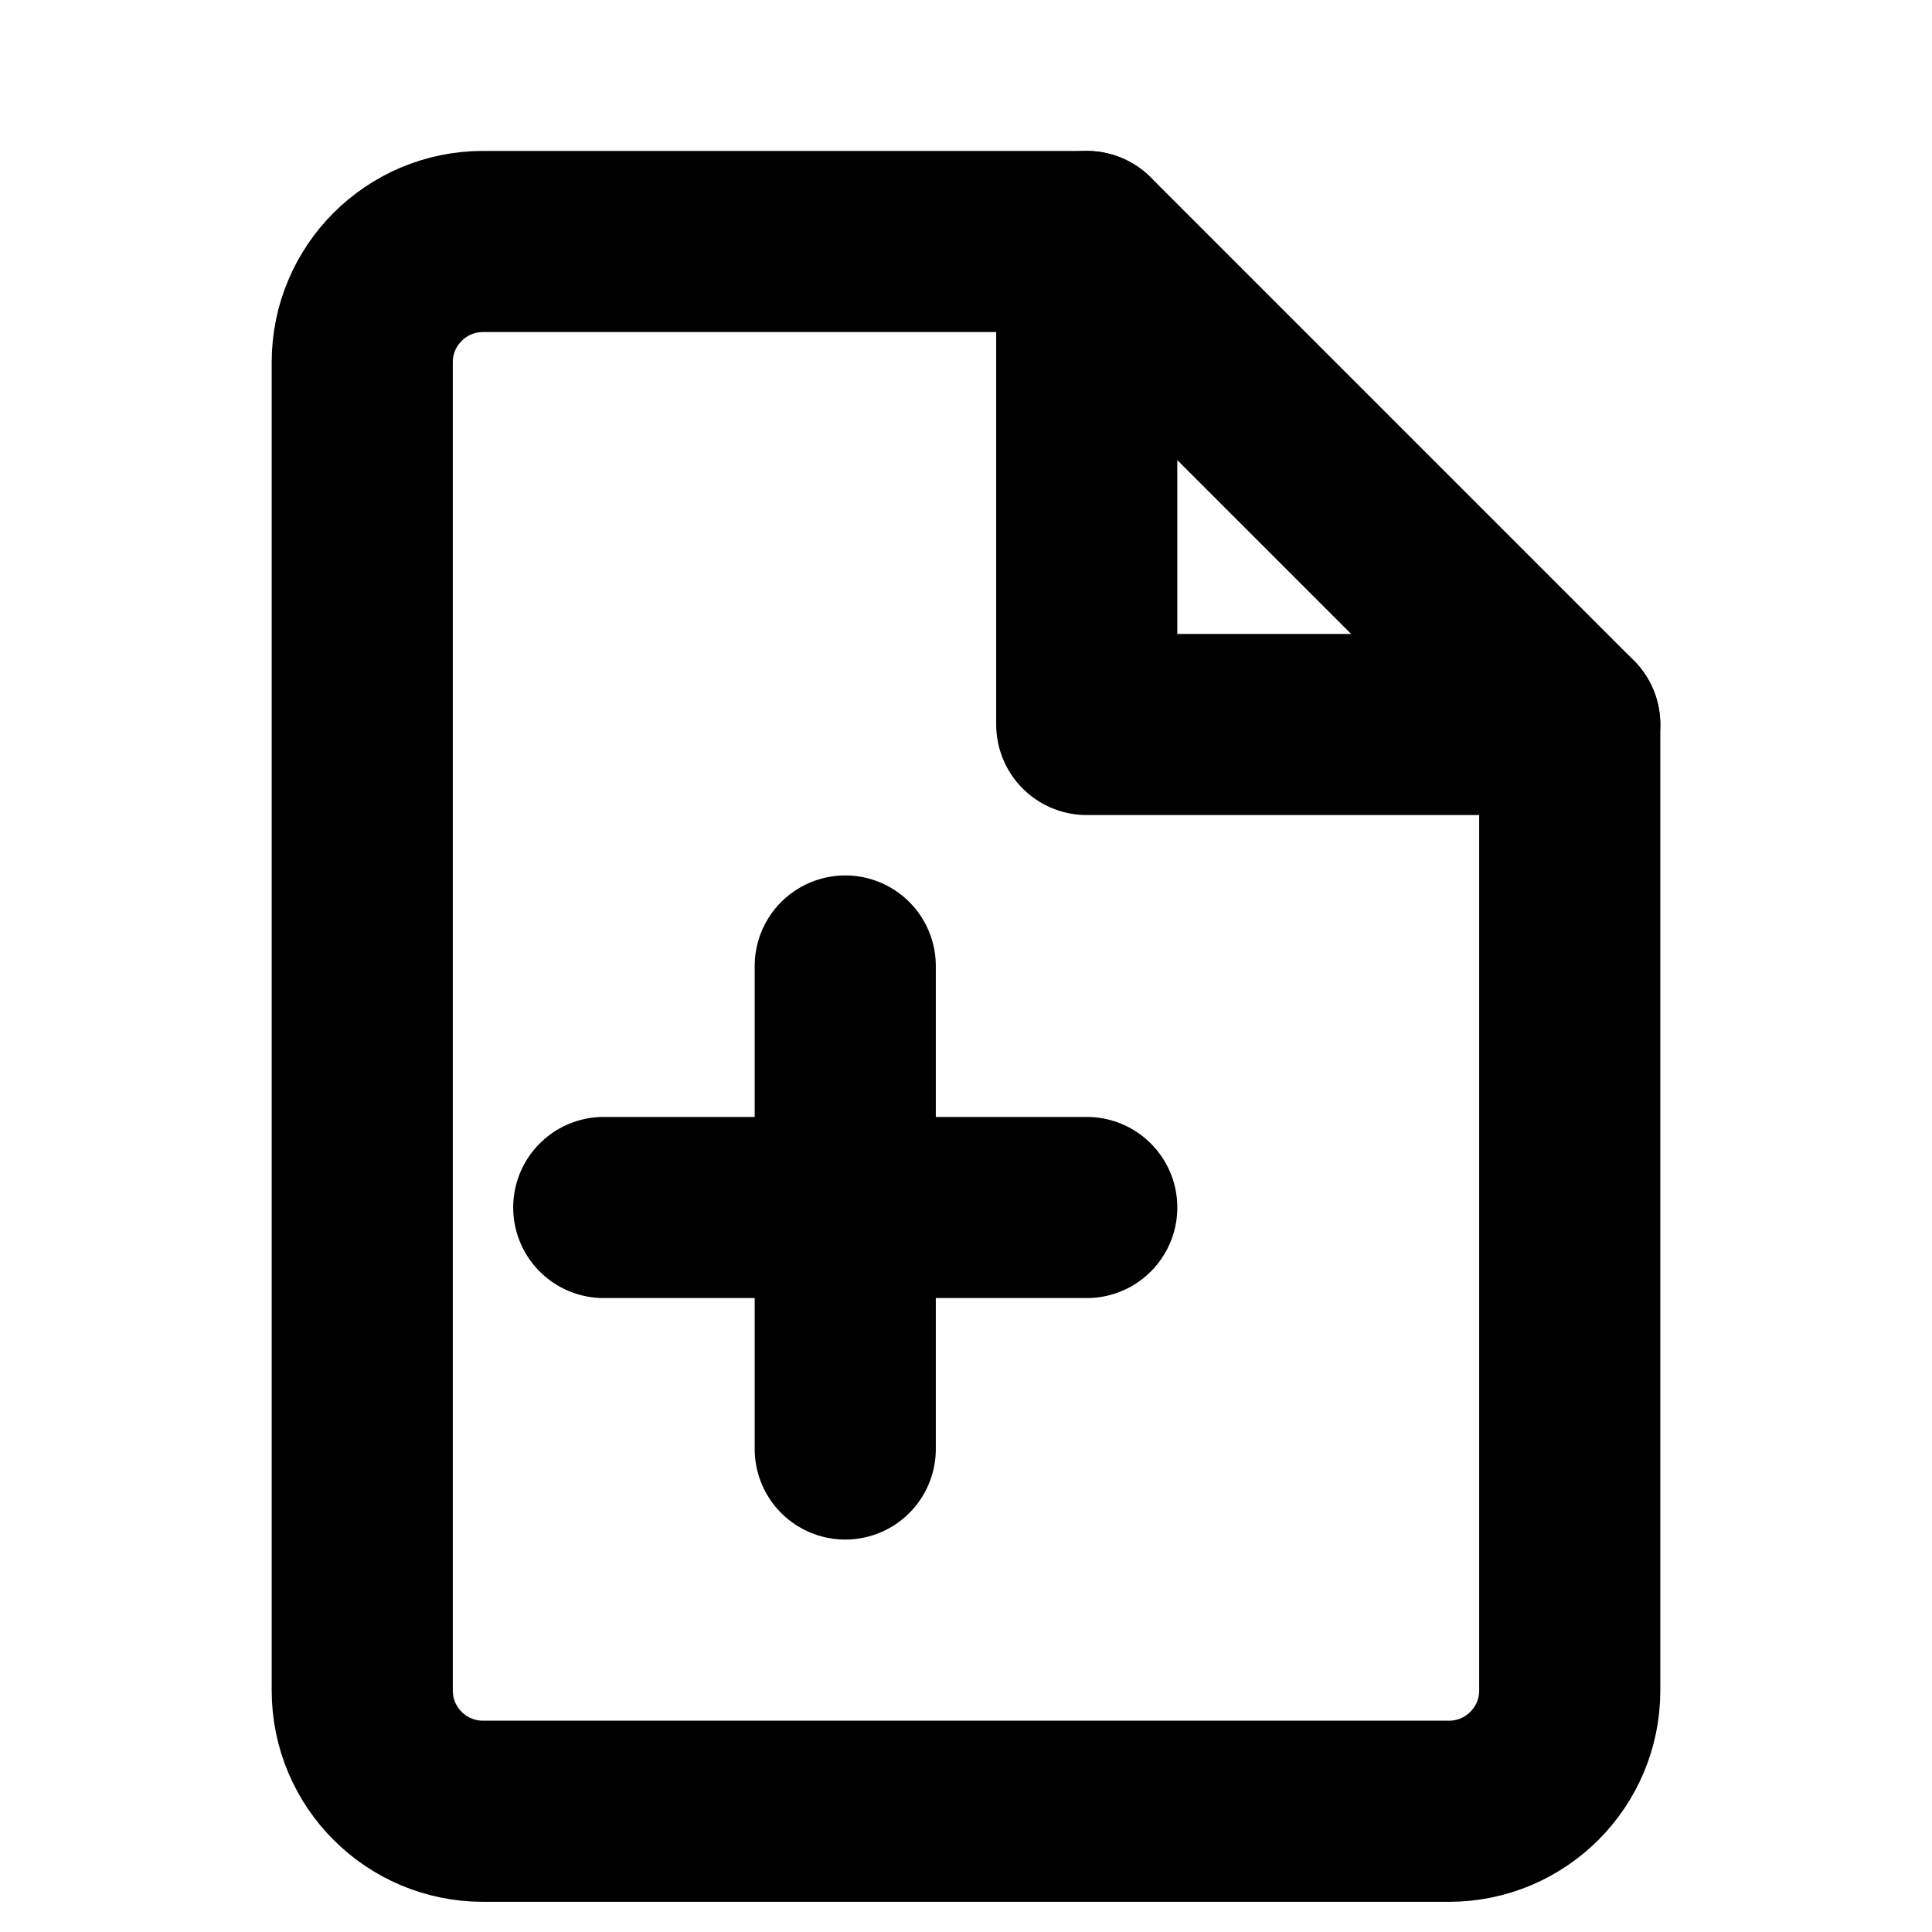
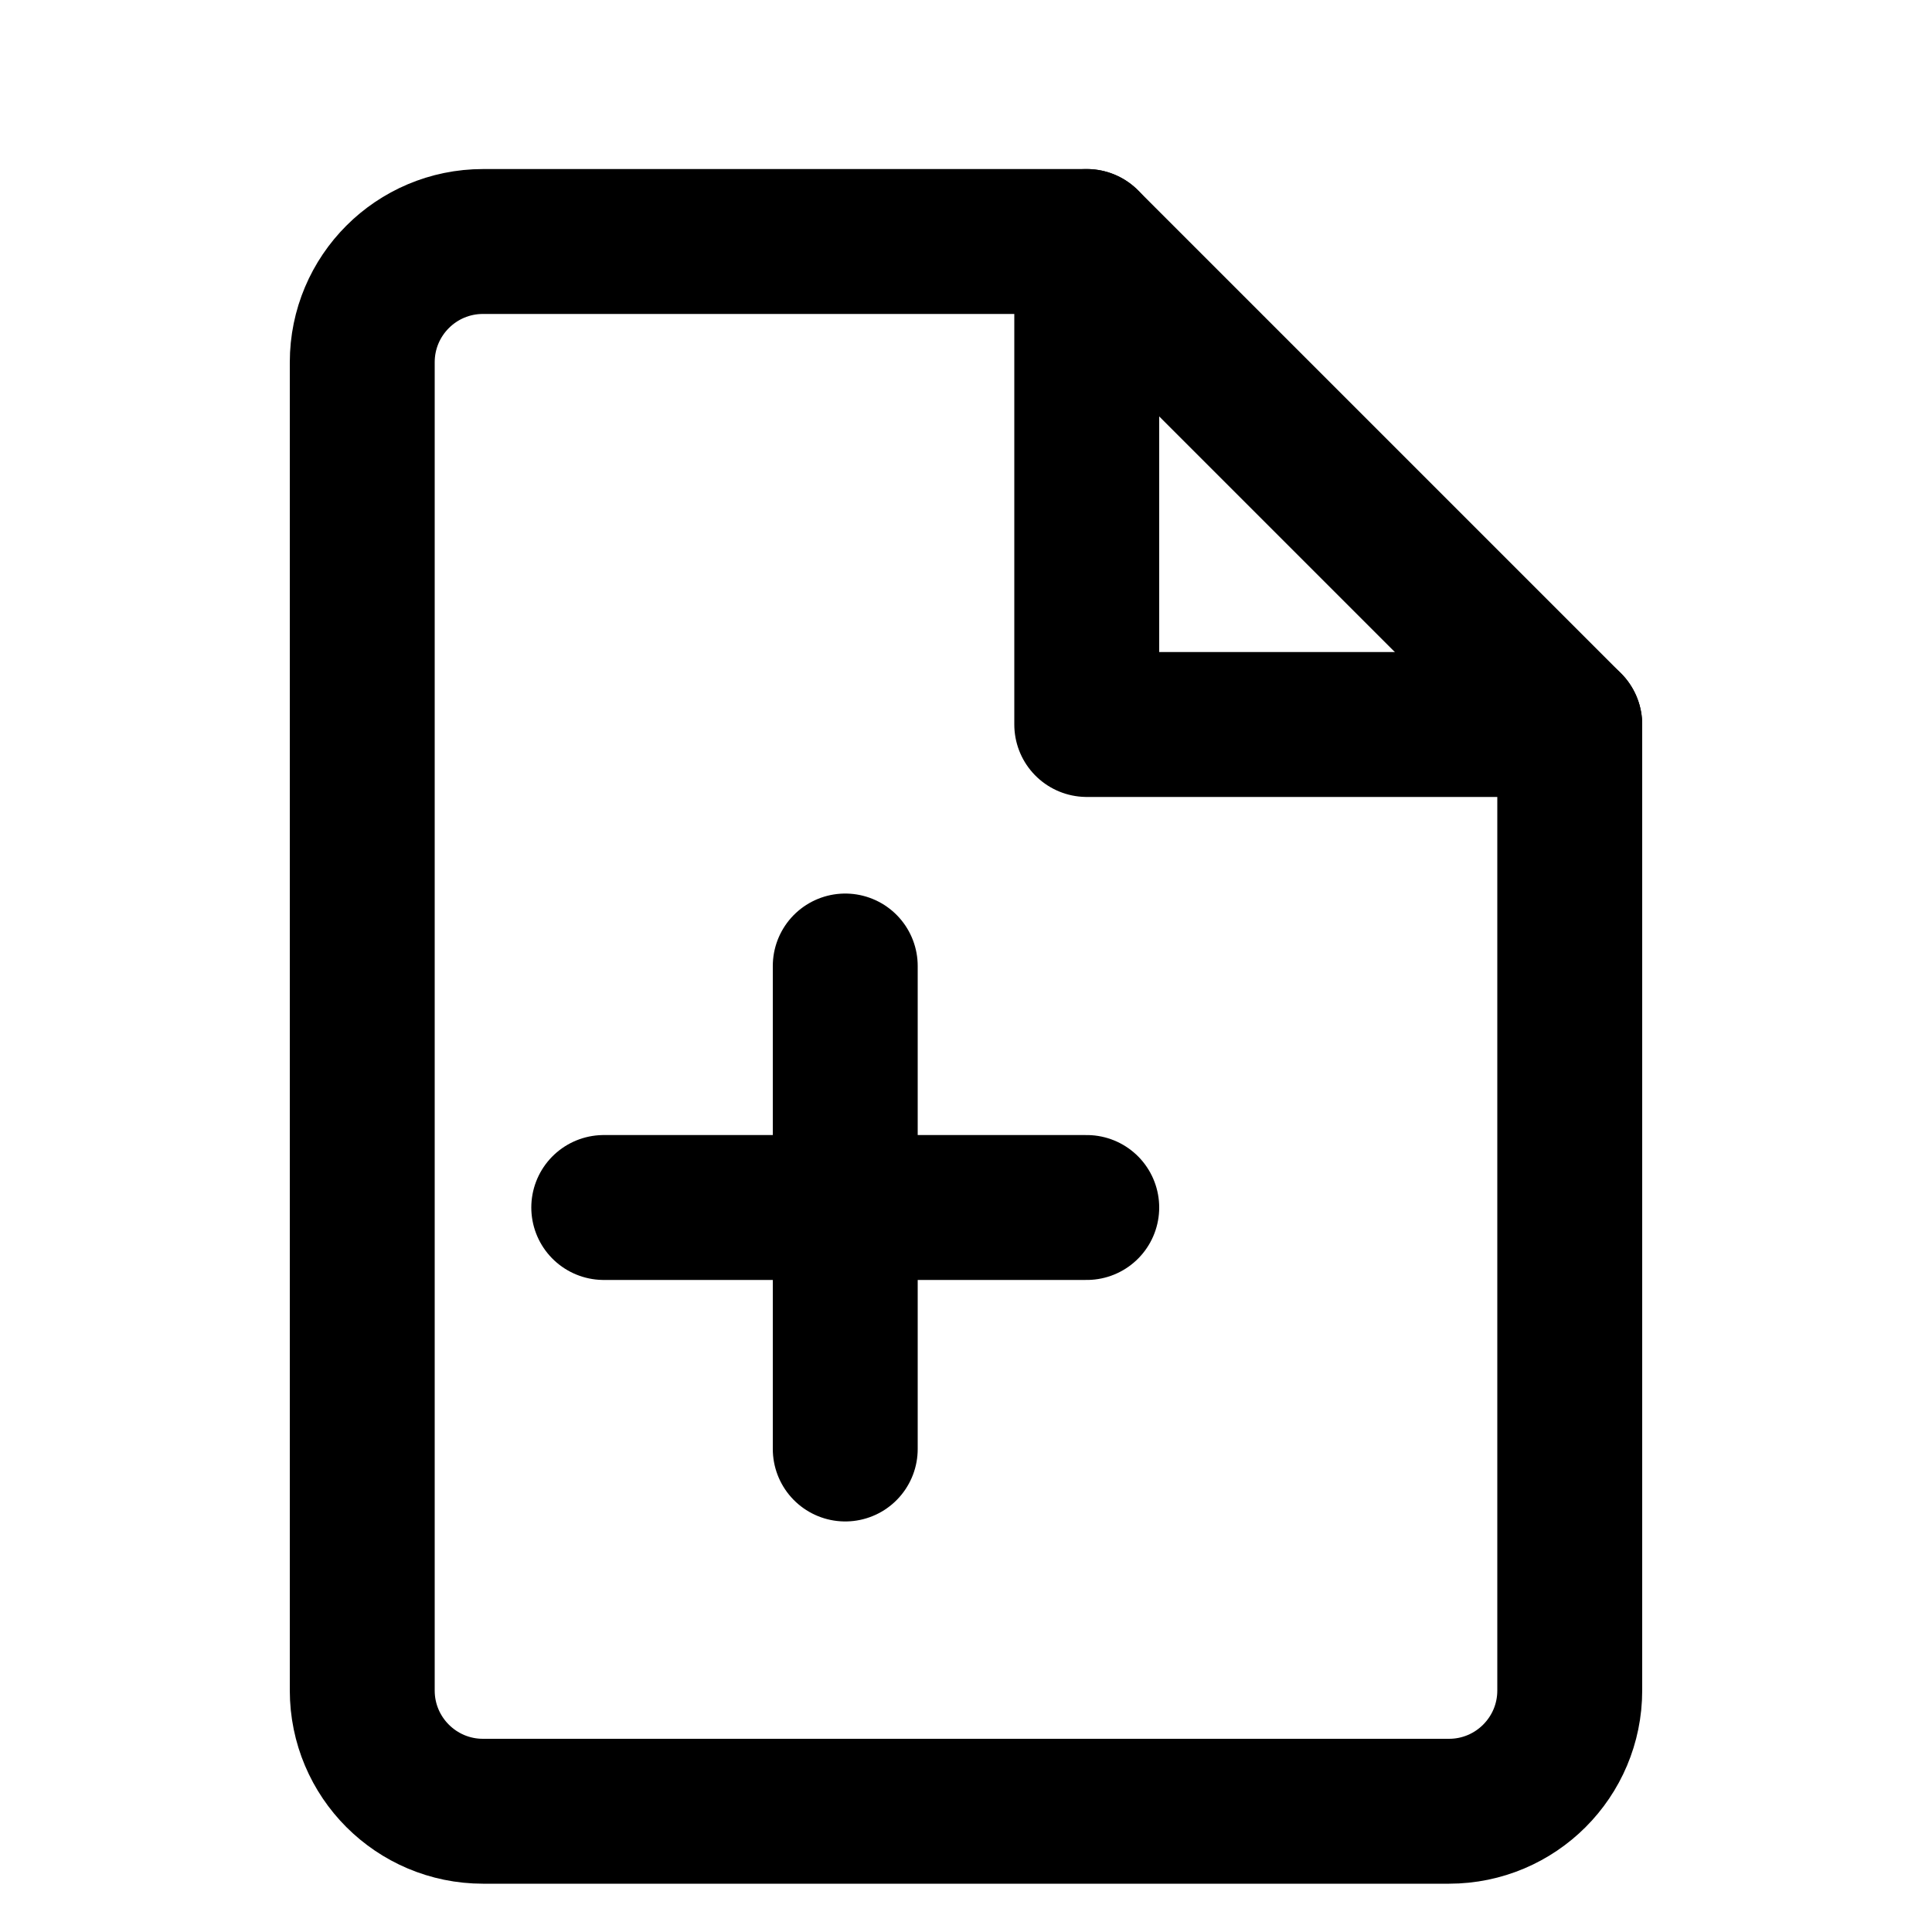
- <svg xmlns="http://www.w3.org/2000/svg" viewBox="0 0 16 16" fill="none" stroke="currentColor" stroke-width="1.5" stroke-linecap="round" stroke-linejoin="round">
+ <svg xmlns="http://www.w3.org/2000/svg" viewBox="0 0 16 16" fill="none" stroke="currentColor" stroke-width="1.2" stroke-linecap="round" stroke-linejoin="round">
  <path d="M4 2h5l4 4v8a1 1 0 0 1-1 1H4a1 1 0 0 1-1-1V3a1 1 0 0 1 1-1z" />
  <path d="M9 2v4h4" />
  <path d="M7 8v4" />
  <path d="M5 10h4" />
</svg>
